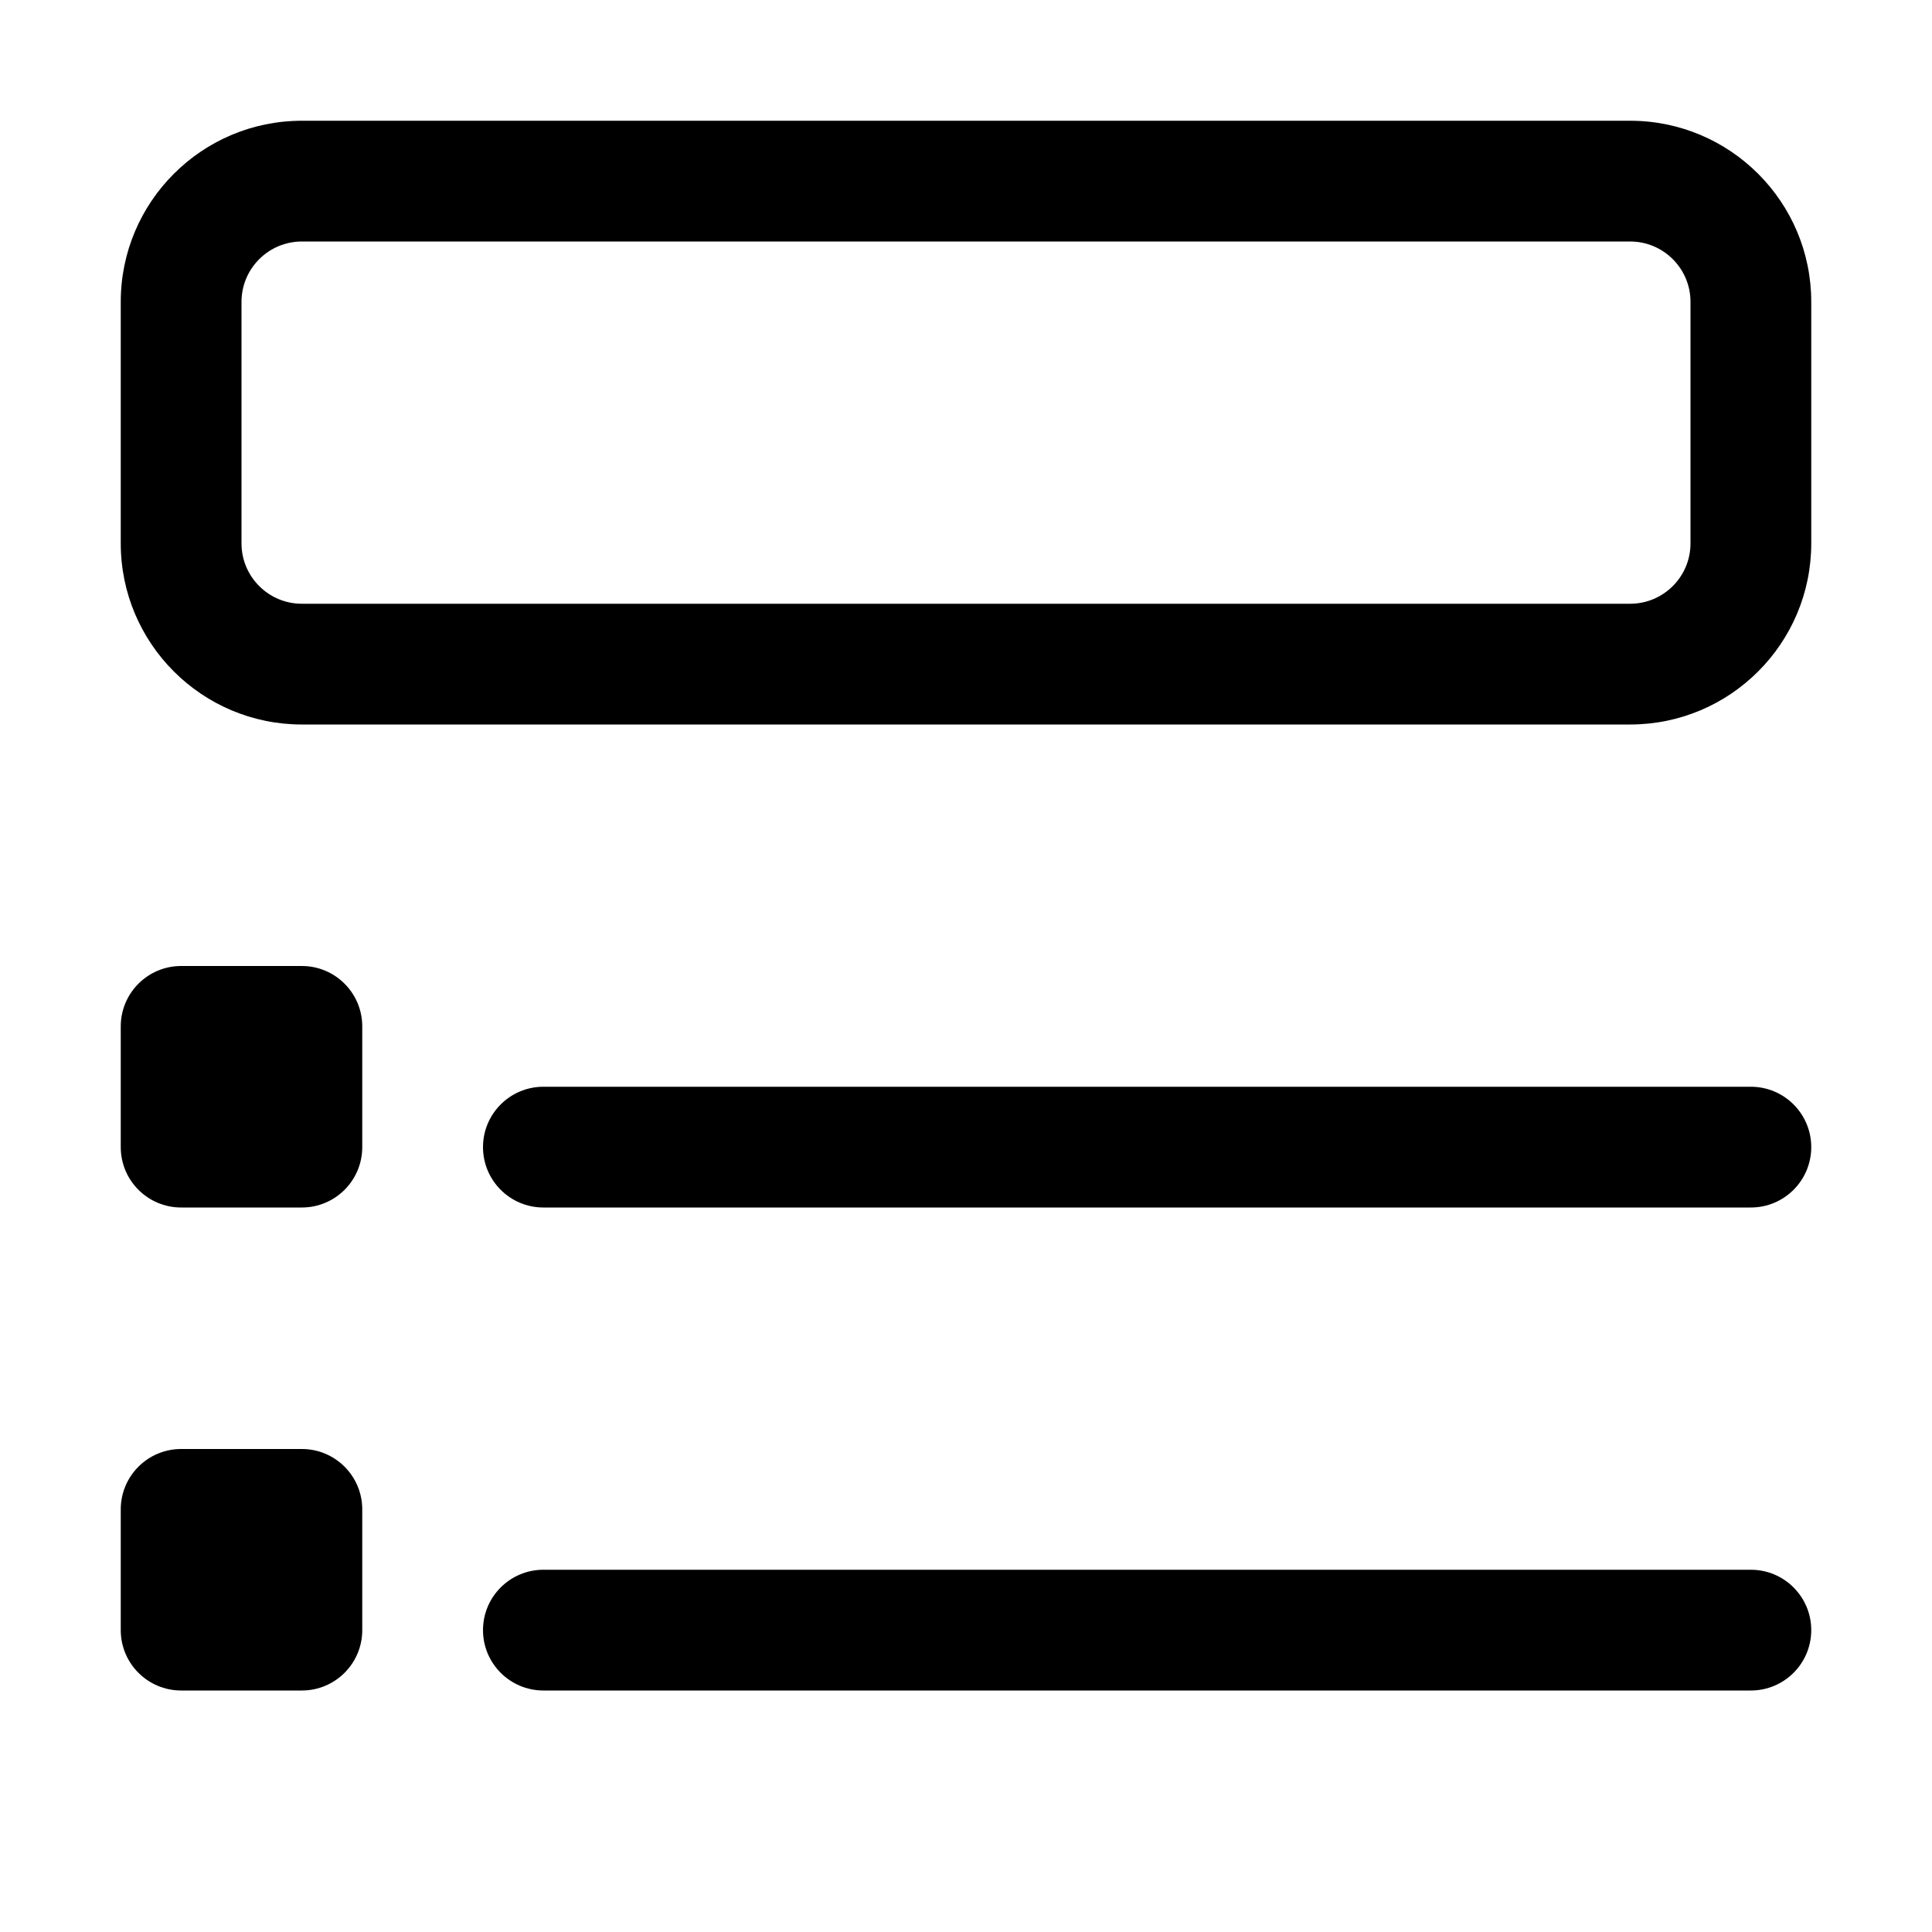
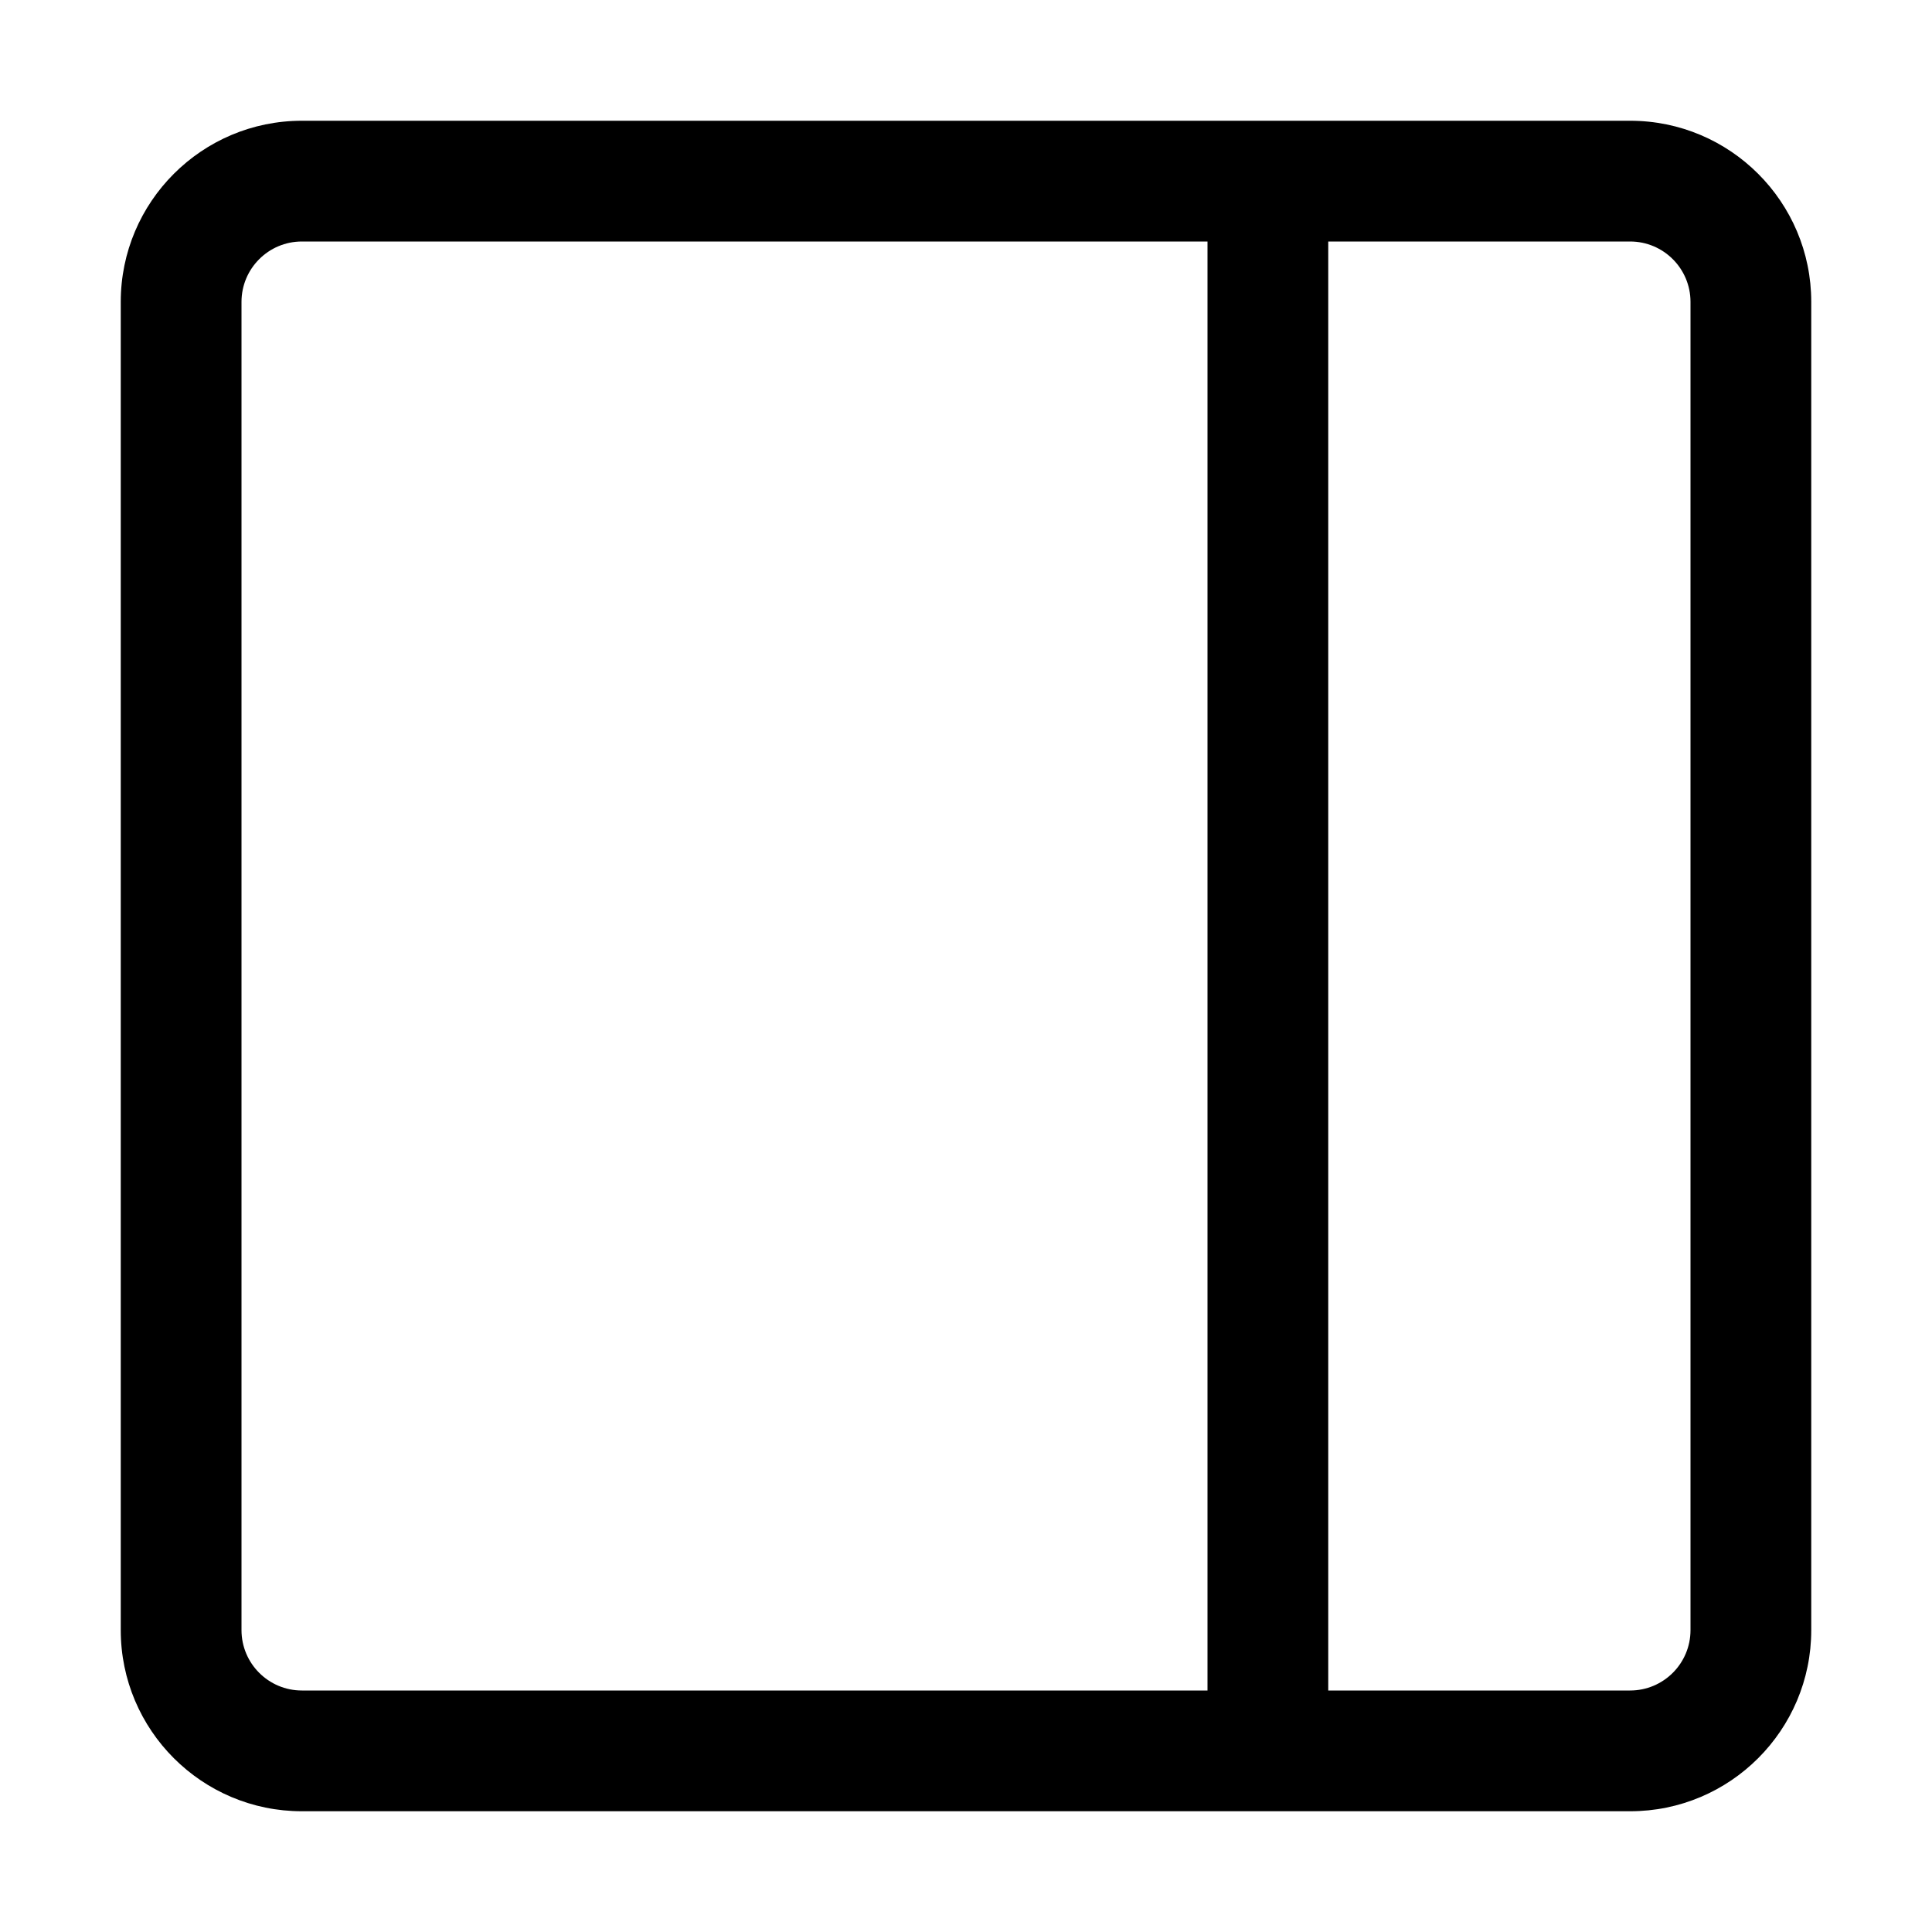
<svg xmlns="http://www.w3.org/2000/svg" width="16px" height="16px" viewBox="0 0 16 16" version="1.1">
-   <g id="View/combined-shape" stroke="none" stroke-width="1" fill="none" fill-rule="evenodd">
-     <path d="M13.5,1 C14.328,1 15,1.672 15,2.5 L15,4.5 C15,5.328 14.328,6 13.5,6 L2.5,6 C1.672,6 1,5.328 1,4.5 L1,2.5 C1,1.672 1.672,1 2.5,1 L13.5,1 Z M13.5,2 L2.5,2 C2.224,2 2,2.224 2,2.5 L2,4.5 C2,4.776 2.224,5 2.5,5 L13.5,5 C13.776,5 14,4.776 14,4.5 L14,2.5 C14,2.224 13.776,2 13.5,2 Z M4.5,9 L14.5,9 C14.776,9 15,9.224 15,9.5 C15,9.776 14.776,10 14.5,10 L4.5,10 C4.224,10 4,9.776 4,9.5 C4,9.224 4.224,9 4.5,9 Z M1.5,8 L2.5,8 C2.776,8 3,8.224 3,8.5 L3,9.5 C3,9.776 2.776,10 2.5,10 L1.5,10 C1.224,10 1,9.776 1,9.5 L1,8.5 C1,8.224 1.224,8 1.5,8 Z M1.5,12 L2.5,12 C2.776,12 3,12.224 3,12.5 L3,13.5 C3,13.776 2.776,14 2.5,14 L1.5,14 C1.224,14 1,13.776 1,13.5 L1,12.5 C1,12.224 1.224,12 1.5,12 Z M4.5,13 L14.5,13 C14.776,13 15,13.224 15,13.5 C15,13.776 14.776,14 14.5,14 L4.5,14 C4.224,14 4,13.776 4,13.5 C4,13.224 4.224,13 4.5,13 Z" id="形状结合" fill="#000000" />
+   <g id="View/preview-view" stroke="none" stroke-width="1" fill="none" fill-rule="evenodd">
+     <path d="M2.5,15 C1.672,15 1,14.328 1,13.5 L1,2.5 C1,1.672 1.672,1 2.5,1 L13.5,1 C14.328,1 15,1.672 15,2.5 L15,13.5 C15,14.328 14.328,15 13.5,15 L2.5,15 Z M10,2 L2.5,2 C2.224,2 2,2.224 2,2.5 L2,13.5 C2,13.776 2.224,14 2.5,14 L10,14 L10,2 Z M13.5,2 L11,2 L11,14 L13.5,14 C13.776,14 14,13.776 14,13.5 L14,2.5 C14,2.224 13.776,2 13.5,2 Z" id="形状结合" fill="#000000" fill-rule="nonzero" />
  </g>
</svg>
